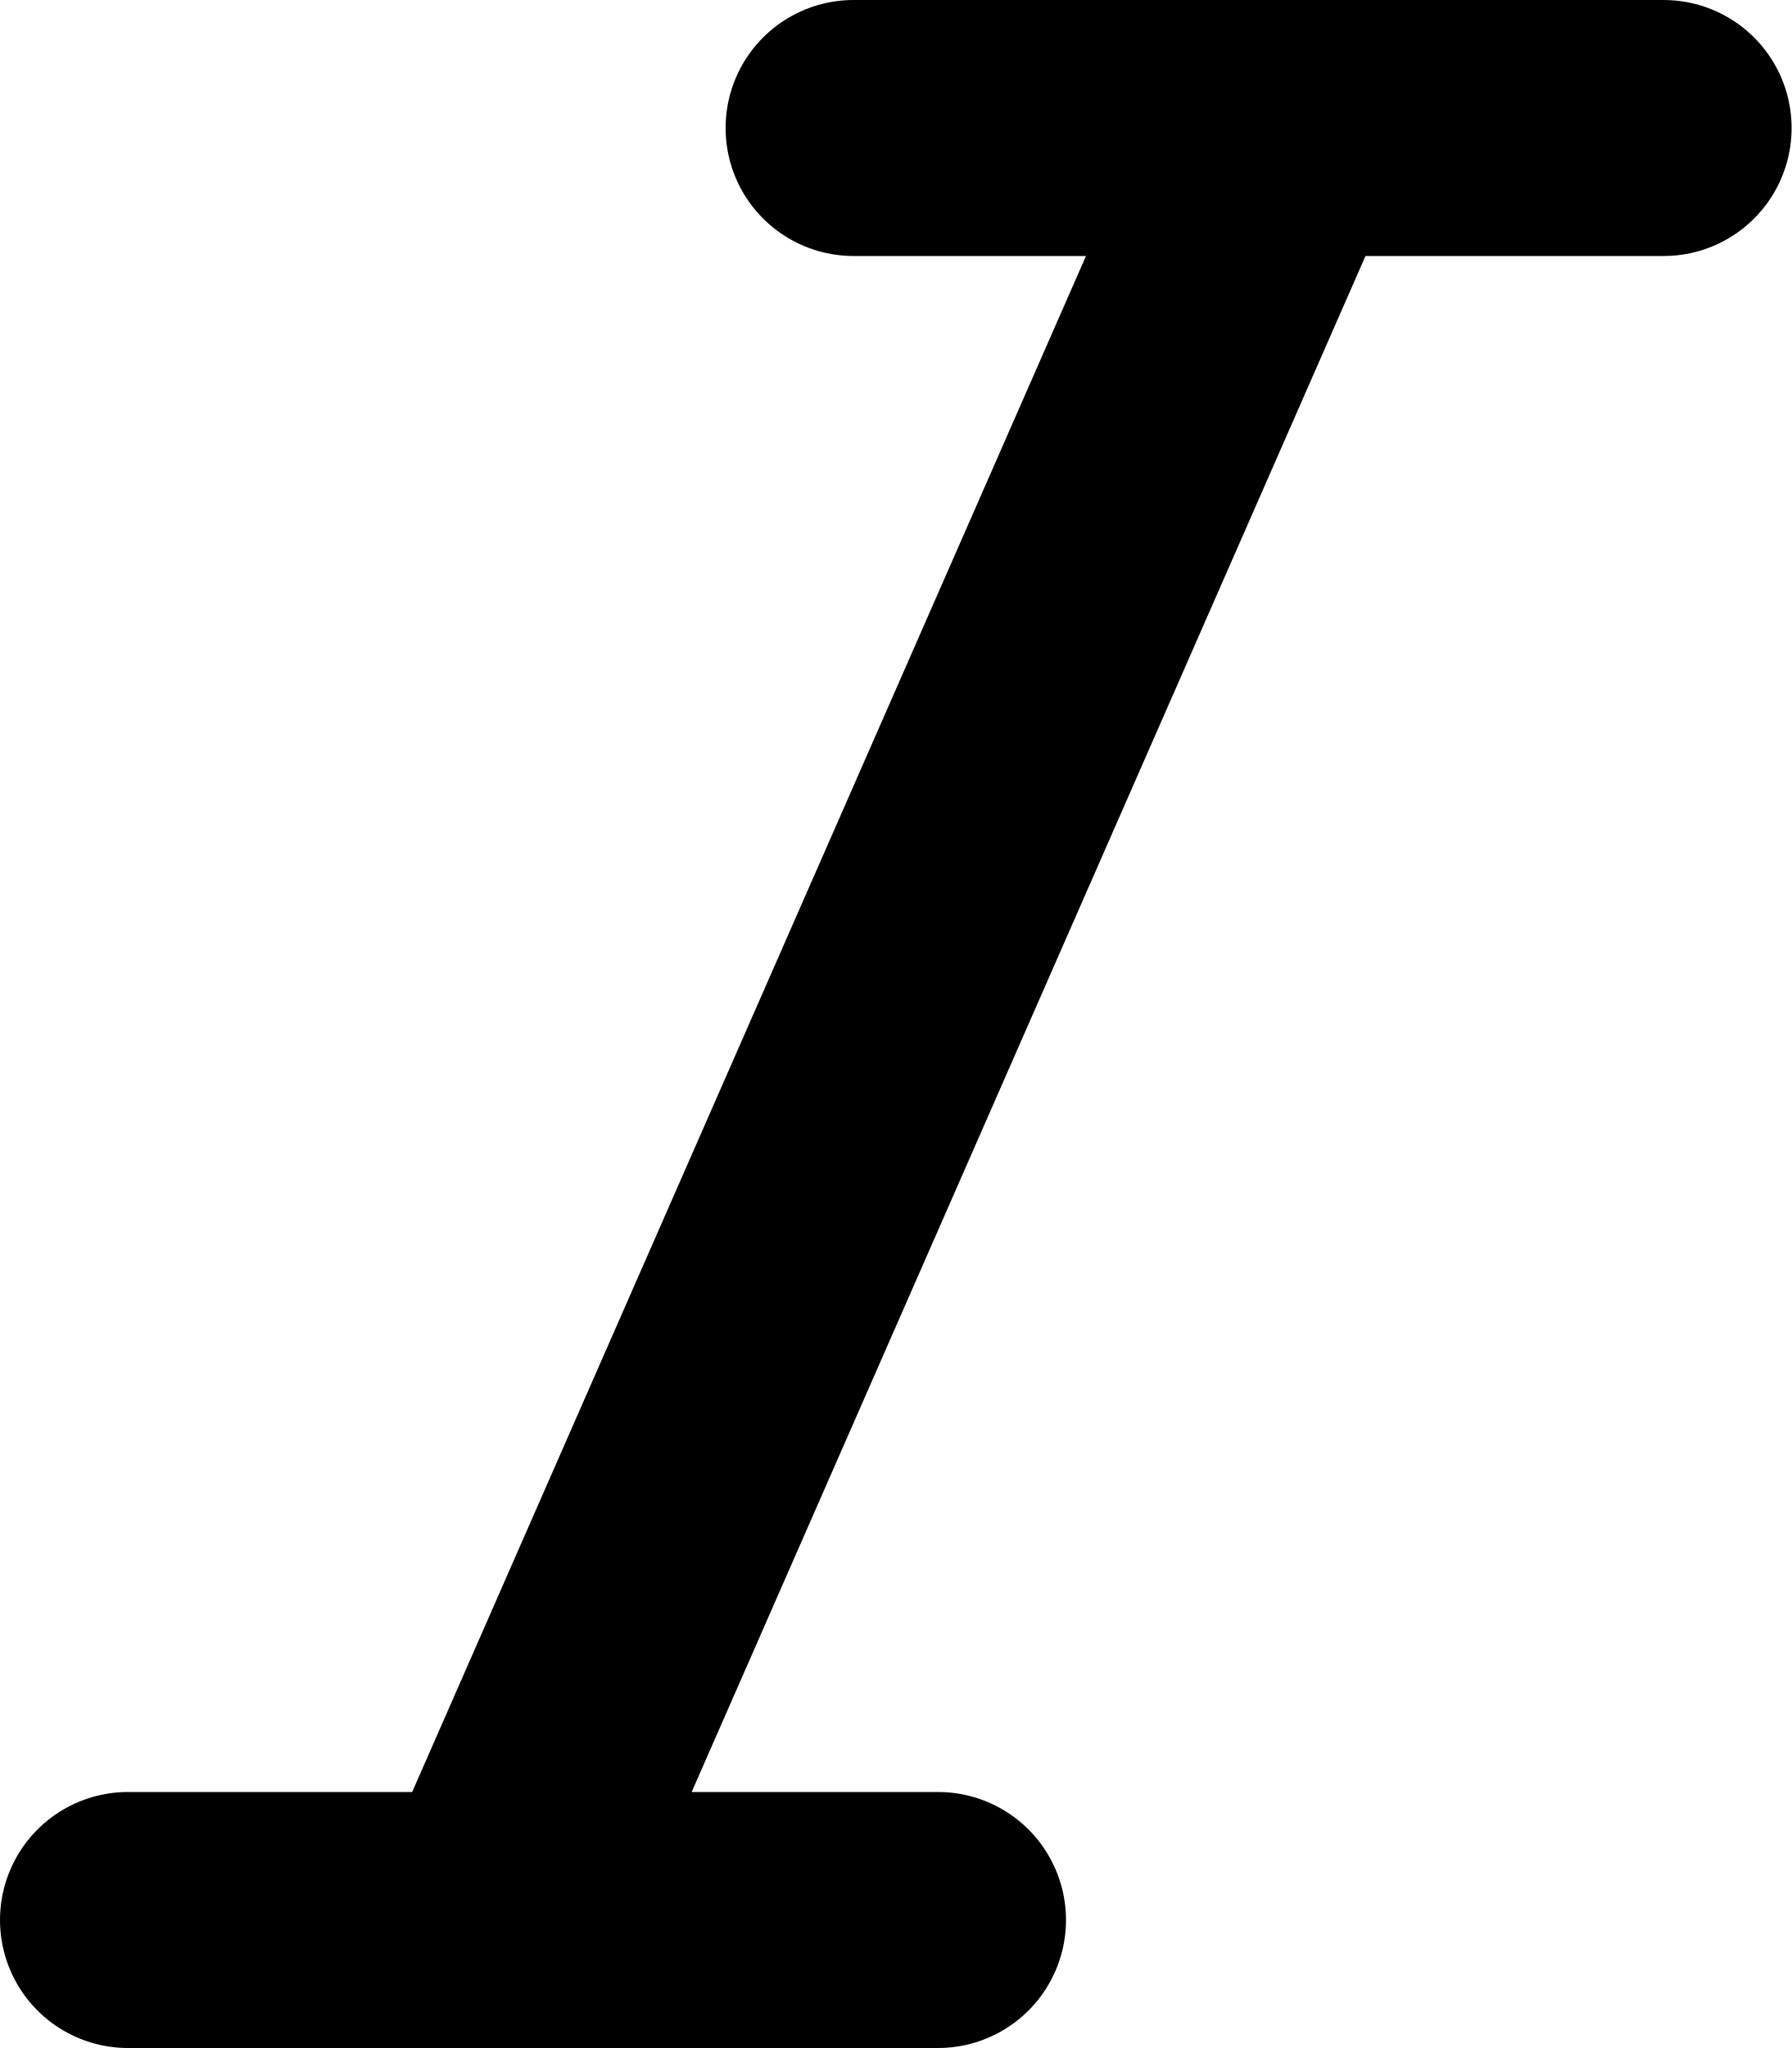
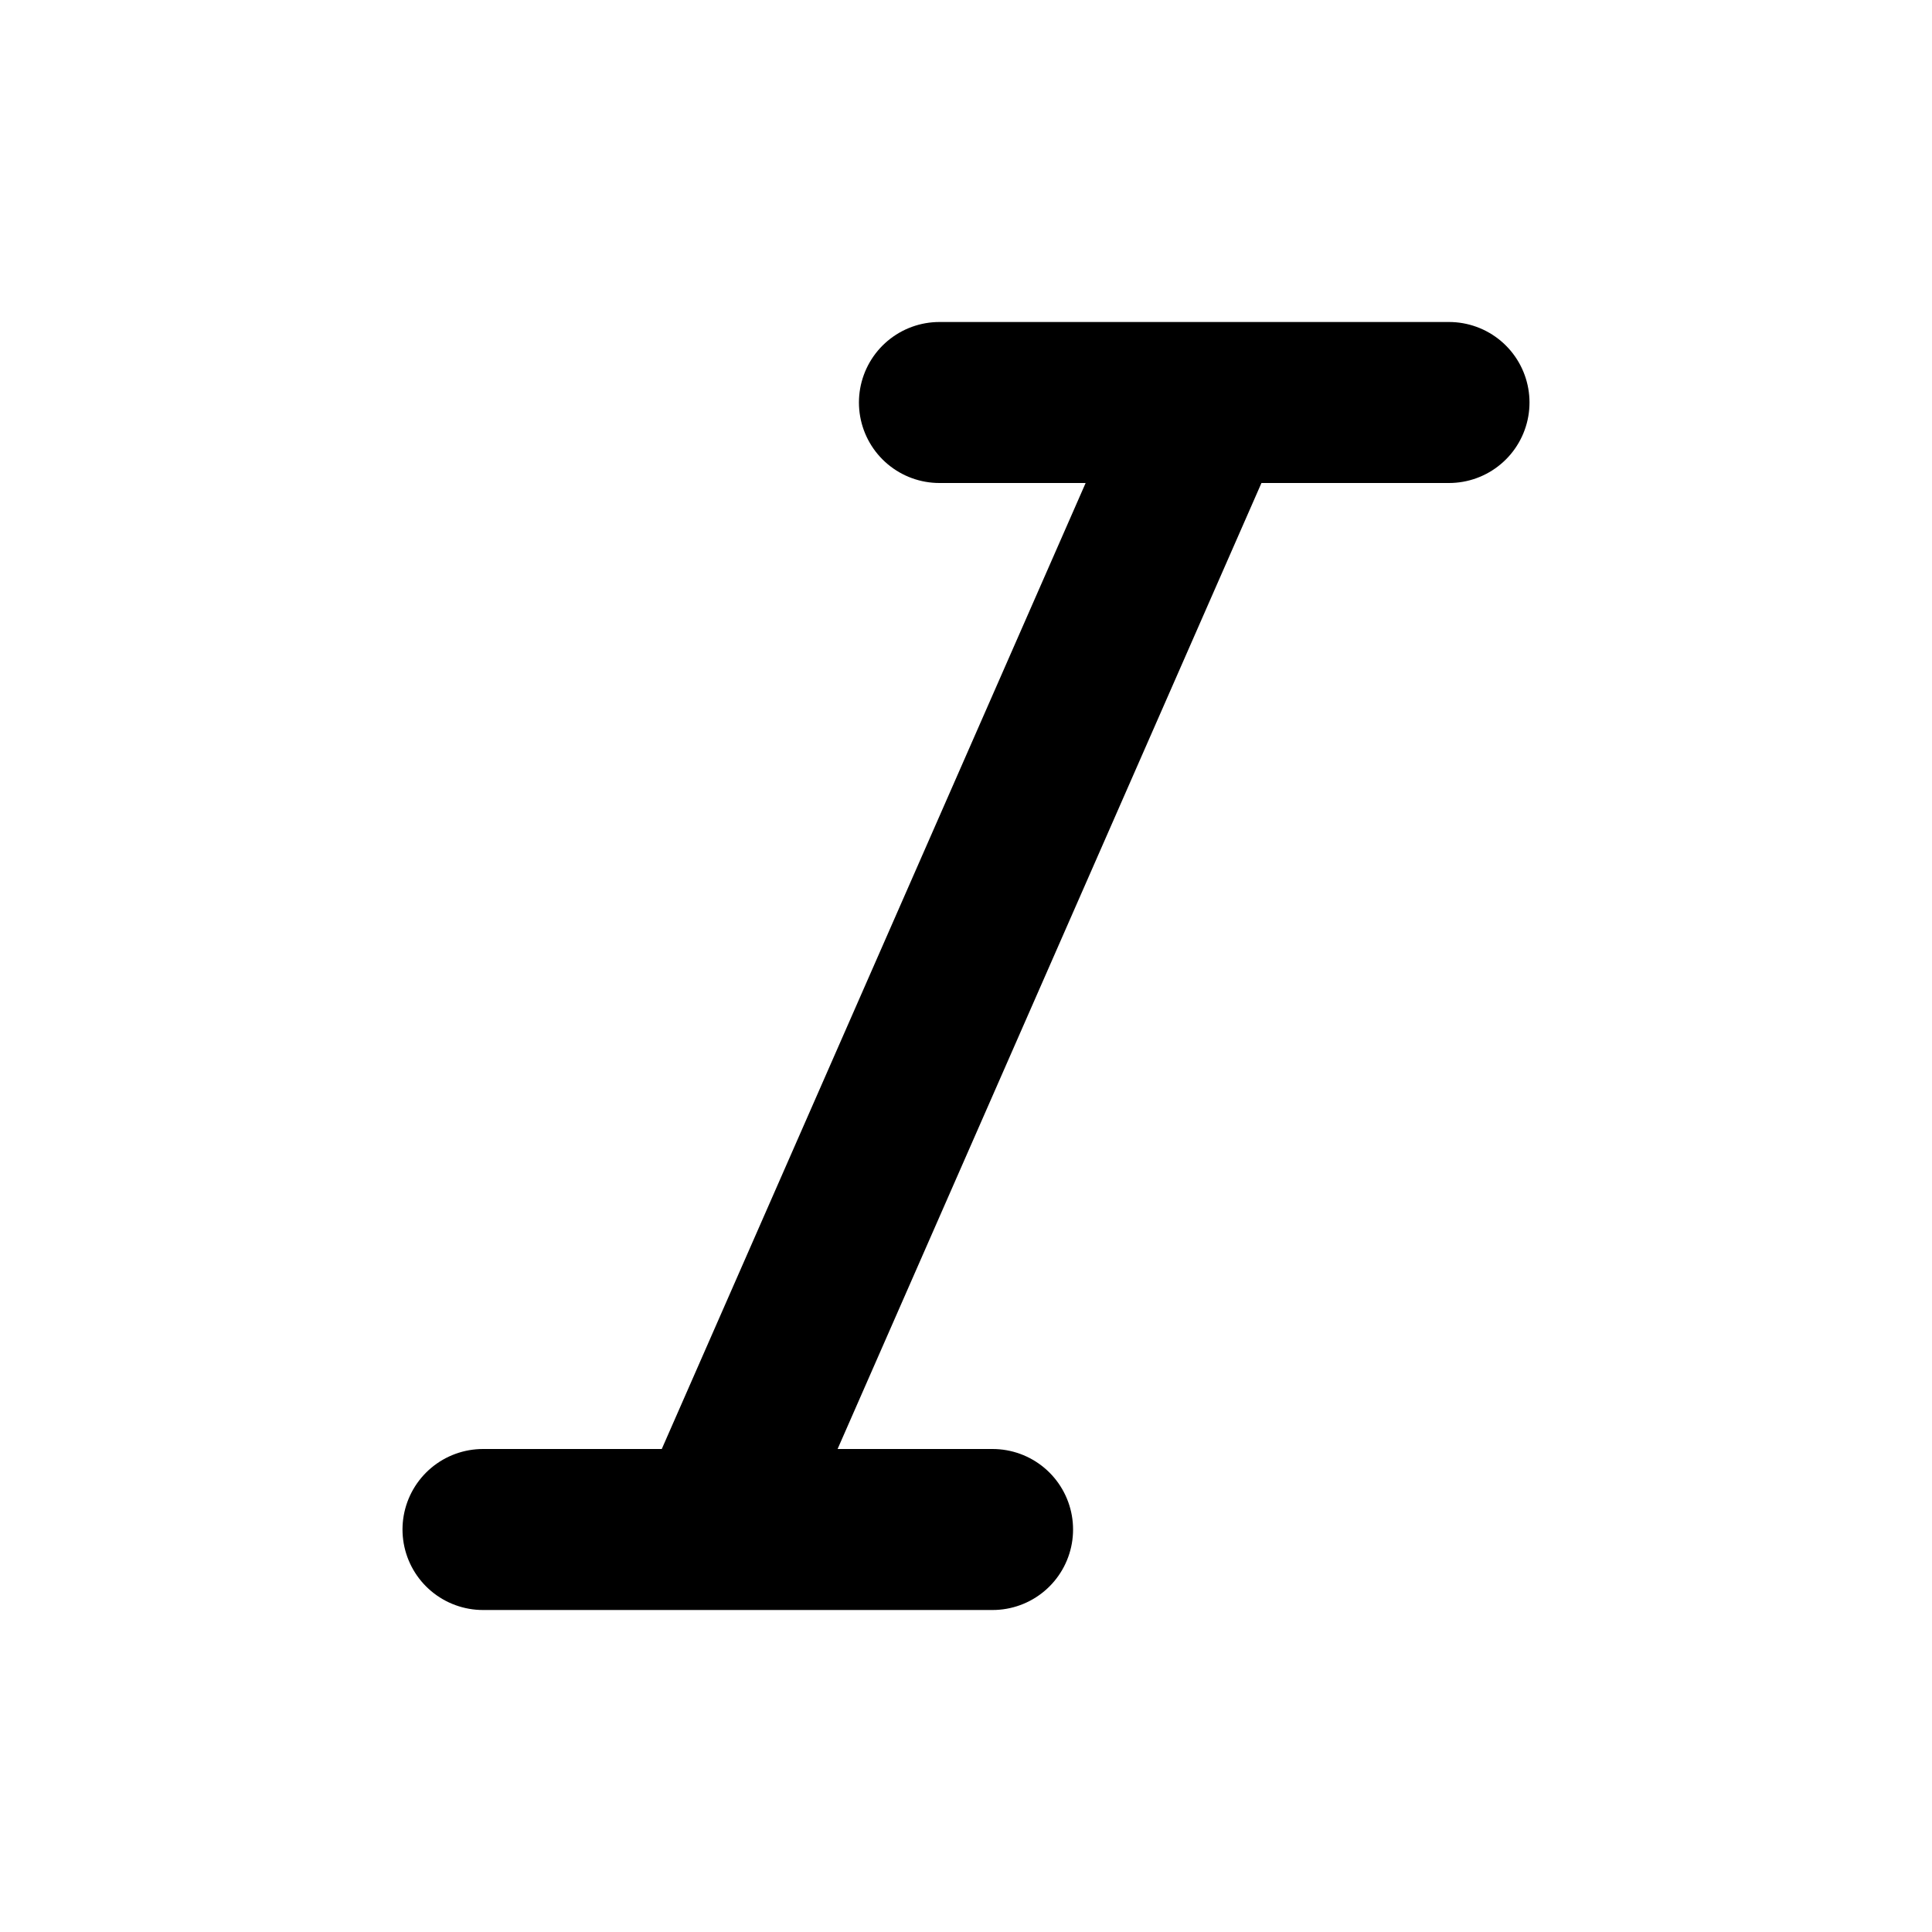
- <svg xmlns="http://www.w3.org/2000/svg" fill="none" viewBox="0 0 14 16">
-   <path stroke="currentColor" stroke-linecap="round" stroke-linejoin="round" stroke-width="2" d="m3.874 15 6.143-14M1 15h6.33M6.67 1H13" />
+ <svg xmlns="http://www.w3.org/2000/svg" width="24" height="24" fill="none" viewBox="0 0 24 24">
+   <path stroke="currentColor" stroke-linecap="round" stroke-linejoin="round" stroke-width="2" d="m8.874 19 6.143-14M6 19h6.33m-.66-14H18" />
</svg>
